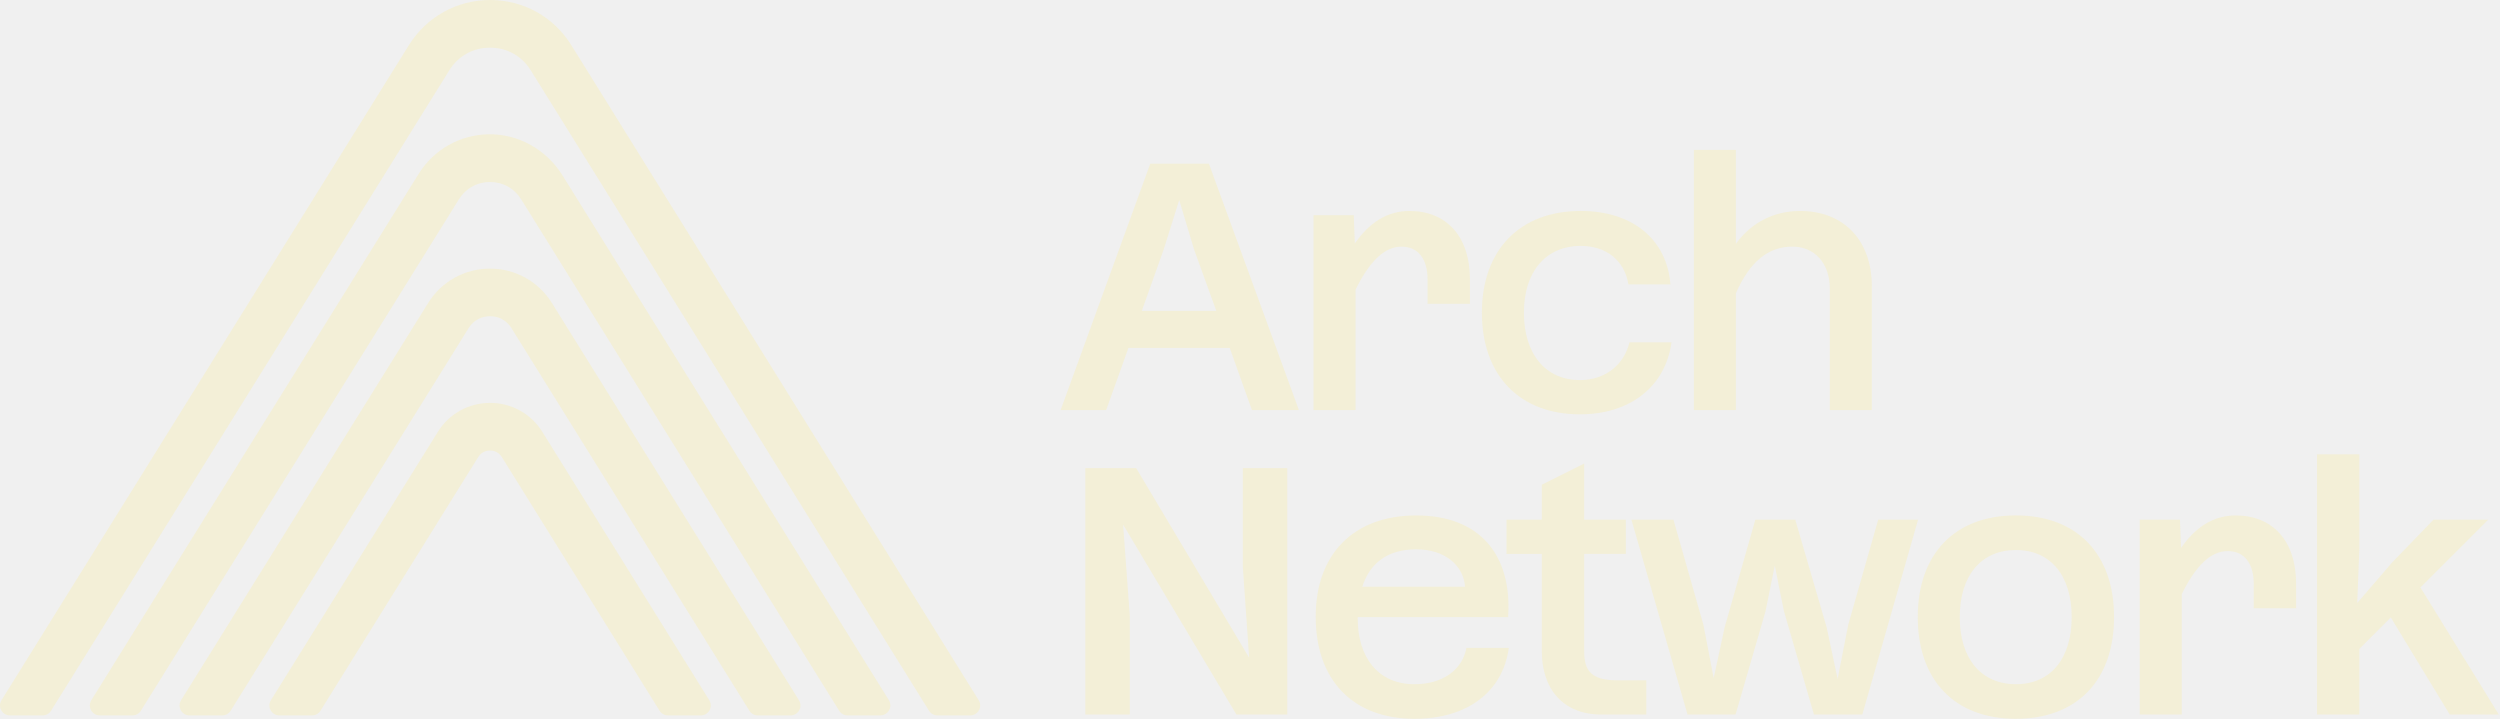
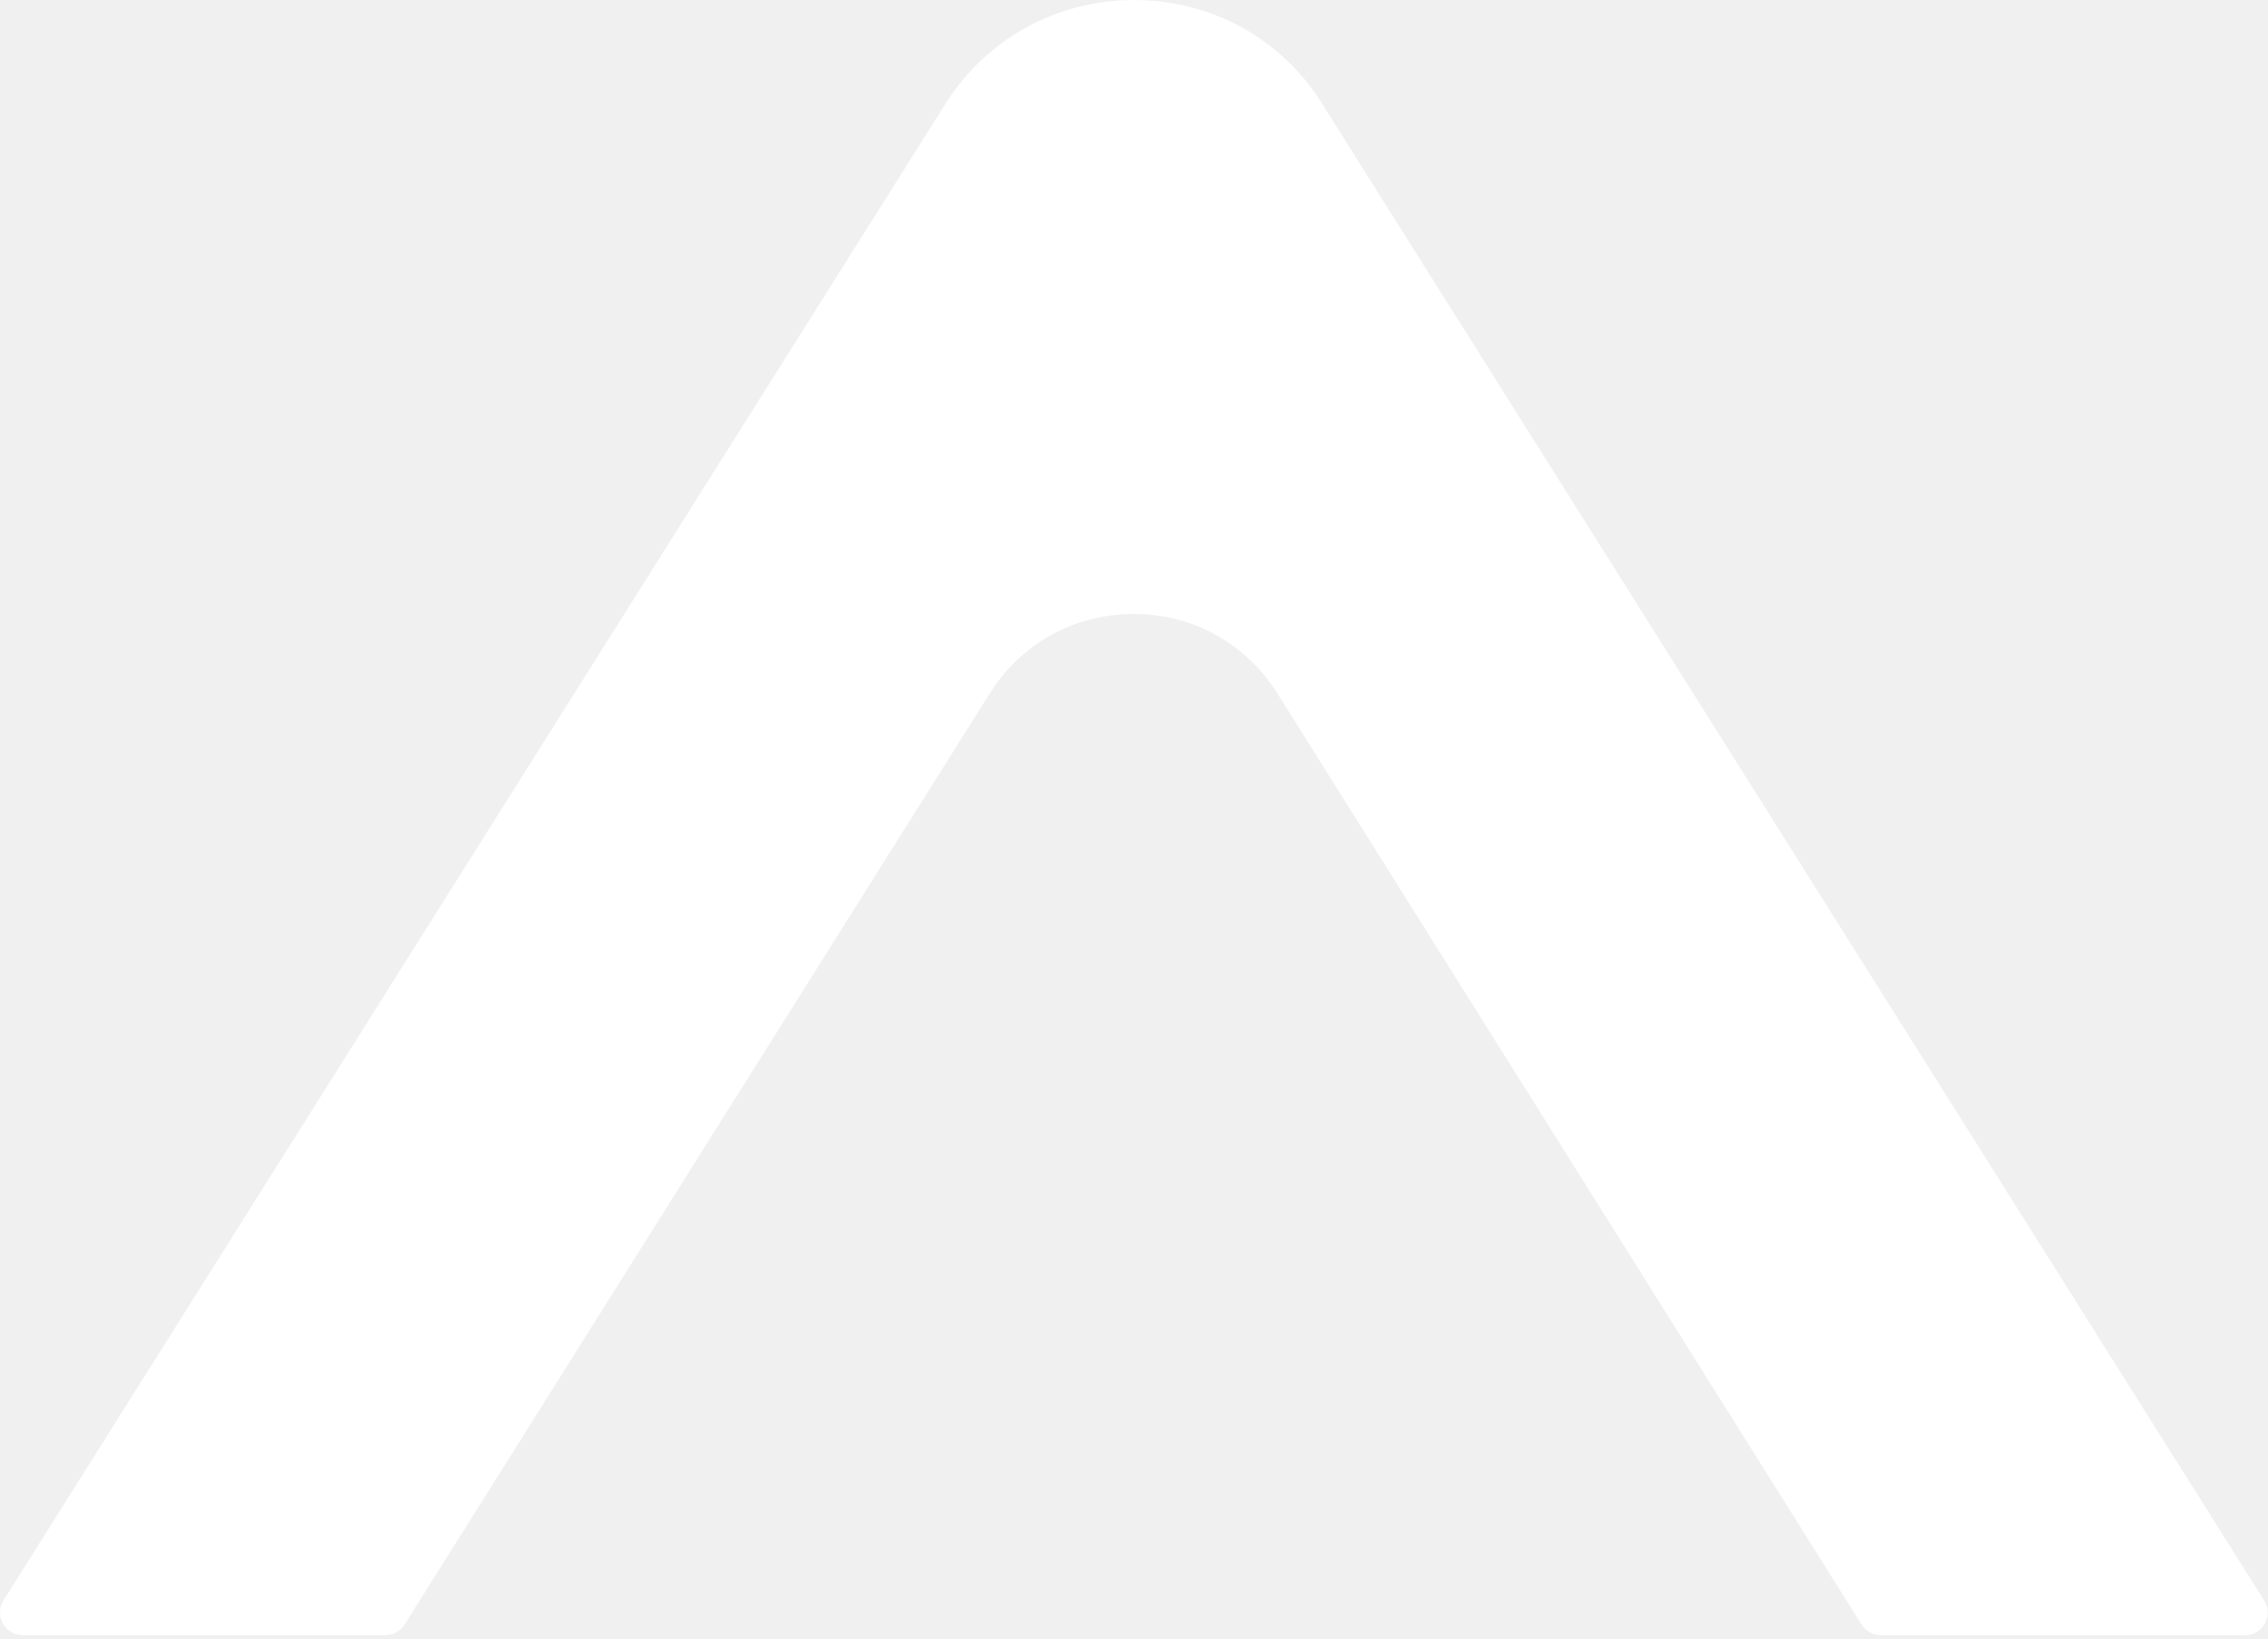
- <svg xmlns="http://www.w3.org/2000/svg" width="1739" height="500" viewBox="0 0 1739 500" fill="none">
-   <path d="M487.397 497.636H464.677C462.3 497.636 460.067 496.426 458.799 494.38L349.074 317.936C346.496 313.815 342.476 313.369 340.862 313.369C339.263 313.369 335.186 313.801 332.65 317.936L222.926 494.38C221.658 496.426 219.425 497.636 217.048 497.636H194.328C188.896 497.636 185.583 491.657 188.45 487.047L304.542 300.446C312.408 287.767 326.009 280.247 340.906 280.247C355.817 280.247 369.403 287.767 377.269 300.446L493.362 487.047C496.229 491.657 492.93 497.636 487.484 497.636H487.397Z" fill="#F3EFD7" />
-   <path d="M549.882 497.651H527.162C524.785 497.651 522.552 496.441 521.284 494.395L355.775 228.267C352.476 222.98 347.088 219.969 340.864 219.969C334.654 219.969 329.208 222.98 325.952 228.267L160.443 494.395C159.176 496.441 156.942 497.651 154.565 497.651H131.845C126.414 497.651 123.1 491.672 125.967 487.062L297.801 210.791C307.122 195.793 323.201 186.847 340.864 186.847C349.695 186.847 358.095 189.08 365.529 193.215C372.905 197.335 379.273 203.314 383.927 210.791L555.746 487.062C558.627 491.672 555.314 497.651 549.882 497.651Z" fill="#F3EFD7" />
-   <path d="M612.323 497.634H589.603C587.226 497.634 584.993 496.424 583.725 494.378L362.475 138.58C357.72 130.959 349.854 126.594 340.864 126.594C331.874 126.594 324.022 130.959 319.253 138.58L98.018 494.378C96.75 496.424 94.517 497.634 92.139 497.634H69.419C63.988 497.634 60.674 491.656 63.541 487.045L291.145 121.047C301.677 104.104 319.743 93.803 339.654 93.414C360.63 92.982 380.152 104.147 391.26 121.969L618.287 487.002C621.154 491.612 617.855 497.591 612.409 497.591L612.323 497.634Z" fill="#F3EFD7" />
-   <path d="M674.804 497.636H652.084C649.707 497.636 647.474 496.426 646.206 494.38L369.171 48.898C362.962 38.899 352.661 33.165 340.861 33.165C329.062 33.165 318.775 38.899 312.551 48.898L35.531 494.38C34.263 496.426 32.03 497.636 29.653 497.636H6.933C1.502 497.636 -1.812 491.657 1.055 487.047L284.457 31.364C296.689 11.756 317.767 0 340.919 0C364.086 0 385.149 11.699 397.38 31.364L680.768 487.047C683.635 491.657 680.336 497.636 674.905 497.636H674.804Z" fill="#F3EFD7" />
-   <path d="M1611.68 497.047V316.036H1641.16V382.107L1639.69 419.435L1664.01 391.198L1692.75 361.476H1730.82L1683.66 408.63L1738.18 497.047H1704.05L1663.03 429.506L1641.18 451.362V497.047H1611.68ZM1567.71 406.181C1567.71 392.422 1561.58 383.346 1549.55 383.346C1537.76 383.346 1527.2 393.661 1517.62 413.312V497.047H1488.39V361.476H1516.38L1517.12 381.127C1527.19 366.633 1539.71 358.537 1555.18 358.537C1580.23 358.537 1597.18 375.479 1597.18 406.181V423.124H1567.7V406.181H1567.71ZM1363.2 429.261C1363.2 458.248 1378.19 475.926 1402.26 475.926C1426.34 475.926 1441.06 458.248 1441.06 429.261C1441.06 400.274 1426.32 382.596 1402.26 382.596C1378.19 382.596 1363.2 400.274 1363.2 429.261ZM1402.26 500C1359.78 500 1333.99 473.232 1333.99 429.261C1333.99 385.291 1359.78 358.522 1402.26 358.522C1444.75 358.522 1470.54 385.291 1470.54 429.261C1470.54 473.232 1444.75 500 1402.26 500ZM1173.85 497.047L1134.81 361.476H1164.04L1184.92 434.664L1192.03 471.748L1199.65 436.378L1221.02 361.476H1248.77L1270.62 436.378L1278.25 472.238L1285.61 434.664L1306.48 361.476H1334.23L1295.42 497.047H1261.78L1240.9 425.083L1234.52 393.402L1228.14 425.083L1207.25 497.047H1173.85ZM1113.99 497.047C1086.98 497.047 1072.48 478.879 1072.48 453.09V385.305H1047.92V361.476H1072.48V337.156L1101.96 322.418V361.461H1130.93V385.291H1101.96V453.076C1101.96 466.835 1107.12 473.217 1125.04 473.217H1145.18V497.047H1113.99ZM947.617 408.14H1019.09C1017.87 392.422 1004.11 382.107 985.19 382.107C965.784 382.107 953.019 391.198 947.617 408.14ZM983.966 500C941.234 500 915.201 473.232 915.201 429.016C915.201 385.305 941.724 358.537 985.19 358.537C1028.9 358.537 1052 385.55 1049.04 429.276H944.418V430.255C944.418 457.024 958.422 475.94 983.966 475.94C1003.37 475.94 1017.12 466.115 1020.07 450.641H1049.55C1045.35 481.328 1020.56 500 983.966 500ZM754.95 497.047V325.616H790.32L868.911 457.499L864.488 394.137V325.616H895.434V497.047H860.065L781.229 364.919L785.897 428.526V497.047H754.95ZM1272.81 200.779C1272.81 183.101 1262.25 171.547 1246.78 171.547C1230.33 171.547 1217.3 181.617 1207.48 203.963V285.262H1178.25V104.251H1207.48V169.587C1218.77 154.114 1234.74 146.752 1252.18 146.752C1282.88 146.752 1302.05 167.628 1302.05 199.064V285.262H1272.81V200.779ZM1099.08 288.215C1056.84 288.215 1030.8 260.957 1030.8 217.477C1030.8 174.01 1057.08 146.738 1099.57 146.738C1135.43 146.738 1159.49 166.389 1161.95 197.825H1132.72C1130.01 181.127 1117.25 171.057 1099.57 171.057C1075.25 171.057 1060.04 188.979 1060.04 217.477C1060.04 246.219 1075.02 264.386 1099.08 264.386C1116.02 264.386 1129.54 254.316 1133.47 238.108H1162.7C1158.52 268.809 1133.96 288.215 1099.08 288.215ZM993.014 194.396C993.014 180.638 986.876 171.561 974.846 171.561C963.061 171.561 952.501 181.877 942.92 201.528V285.262H913.688V149.691H941.681L942.416 169.342C952.486 154.849 965.006 146.752 980.479 146.752C1005.53 146.752 1022.48 163.695 1022.48 194.396V211.339H992.999V194.396H993.014ZM794.239 216.252H846.061L830.588 173.52L820.272 139.131L809.467 173.52L794.239 216.252ZM800.131 113.832H840.903L903.531 285.262H870.87L855.397 242.041H784.917L769.444 285.262H737.763L800.131 113.832Z" fill="#F3EFD7" />
+ <svg xmlns="http://www.w3.org/2000/svg" viewBox="0 0 544 393" fill="none">
+   <path d="M92.3 392.3H5.5C1.2 392.3-1.4 387.6.8 384L226.9 24.7C236.7 9.3 253.5 0 272 0s35.3 9.2 45 24.7L543.1 384c2.3 3.6-.3 8.3-4.7 8.3H451.2c-1.9 0-3.7-1-4.7-2.6L306.3 166.2c-3.7-5.9-8.8-10.6-14.7-13.9-5.9-3.3-12.6-5-19.7-5-14.1 0-26.9 7-34.4 18.9L97 389.8c-1 1.6-2.8 2.5-4.7 2.5Z" fill="#FFFFFF" />
</svg>
